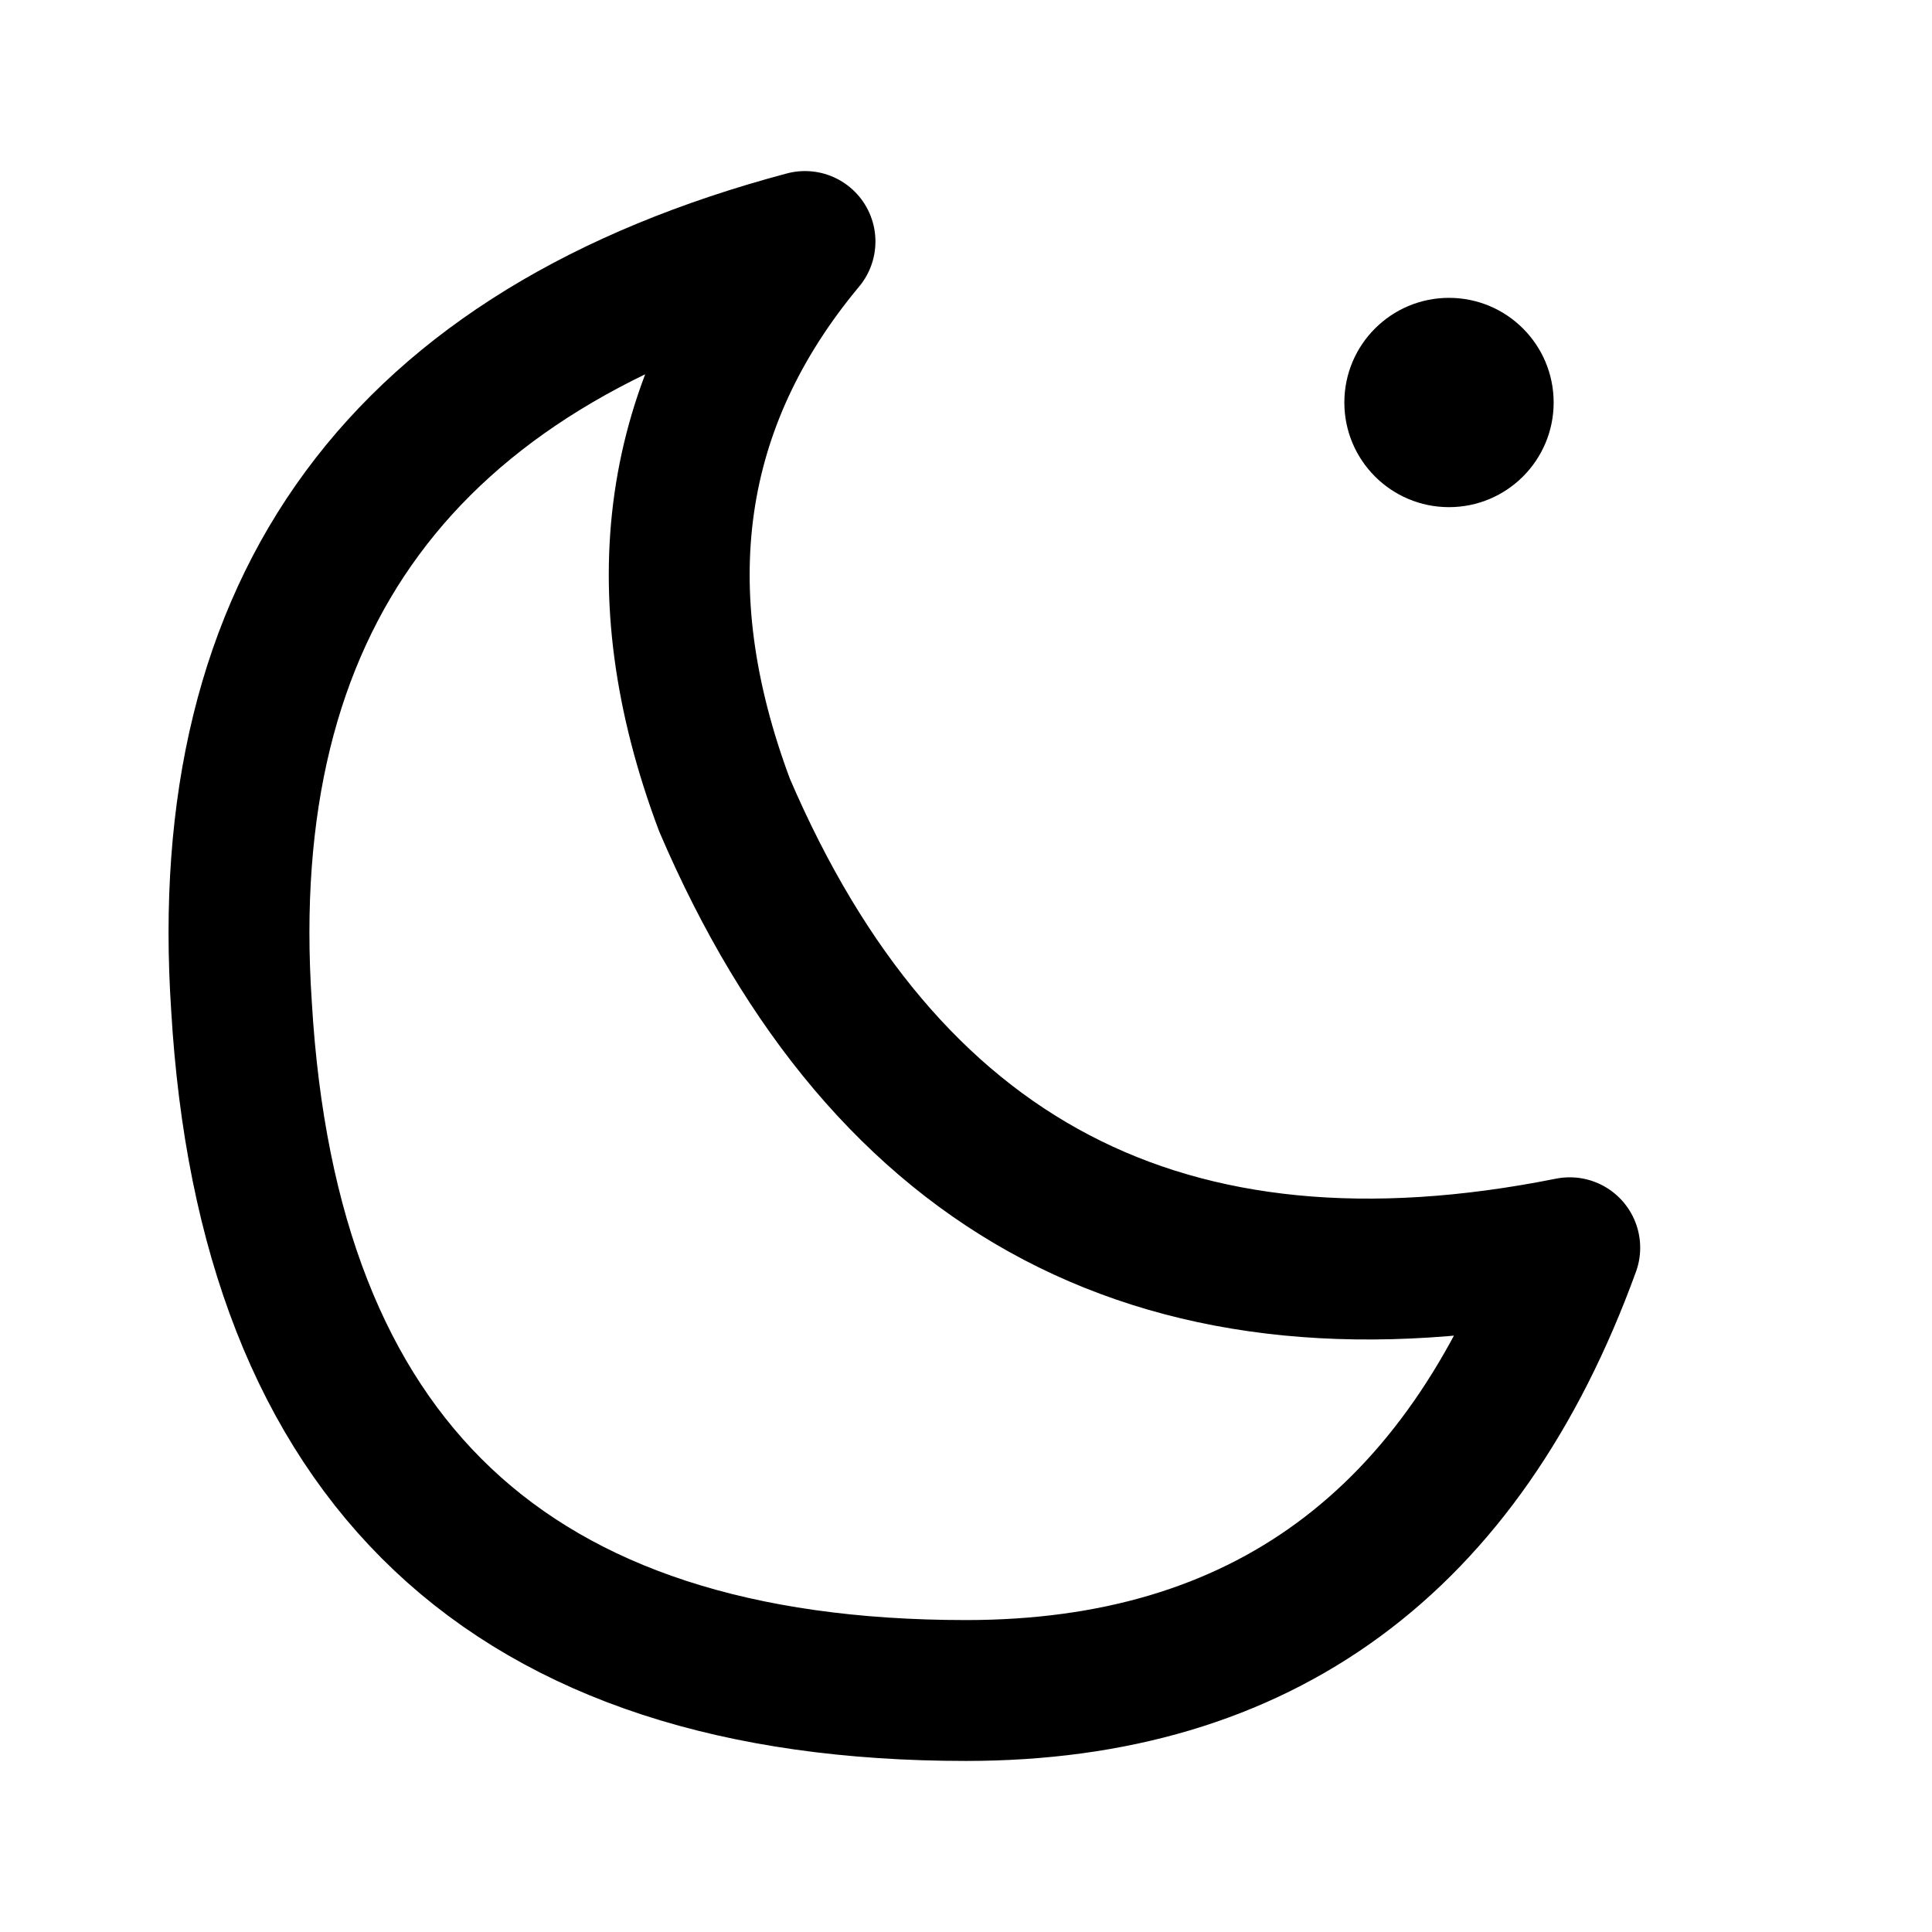
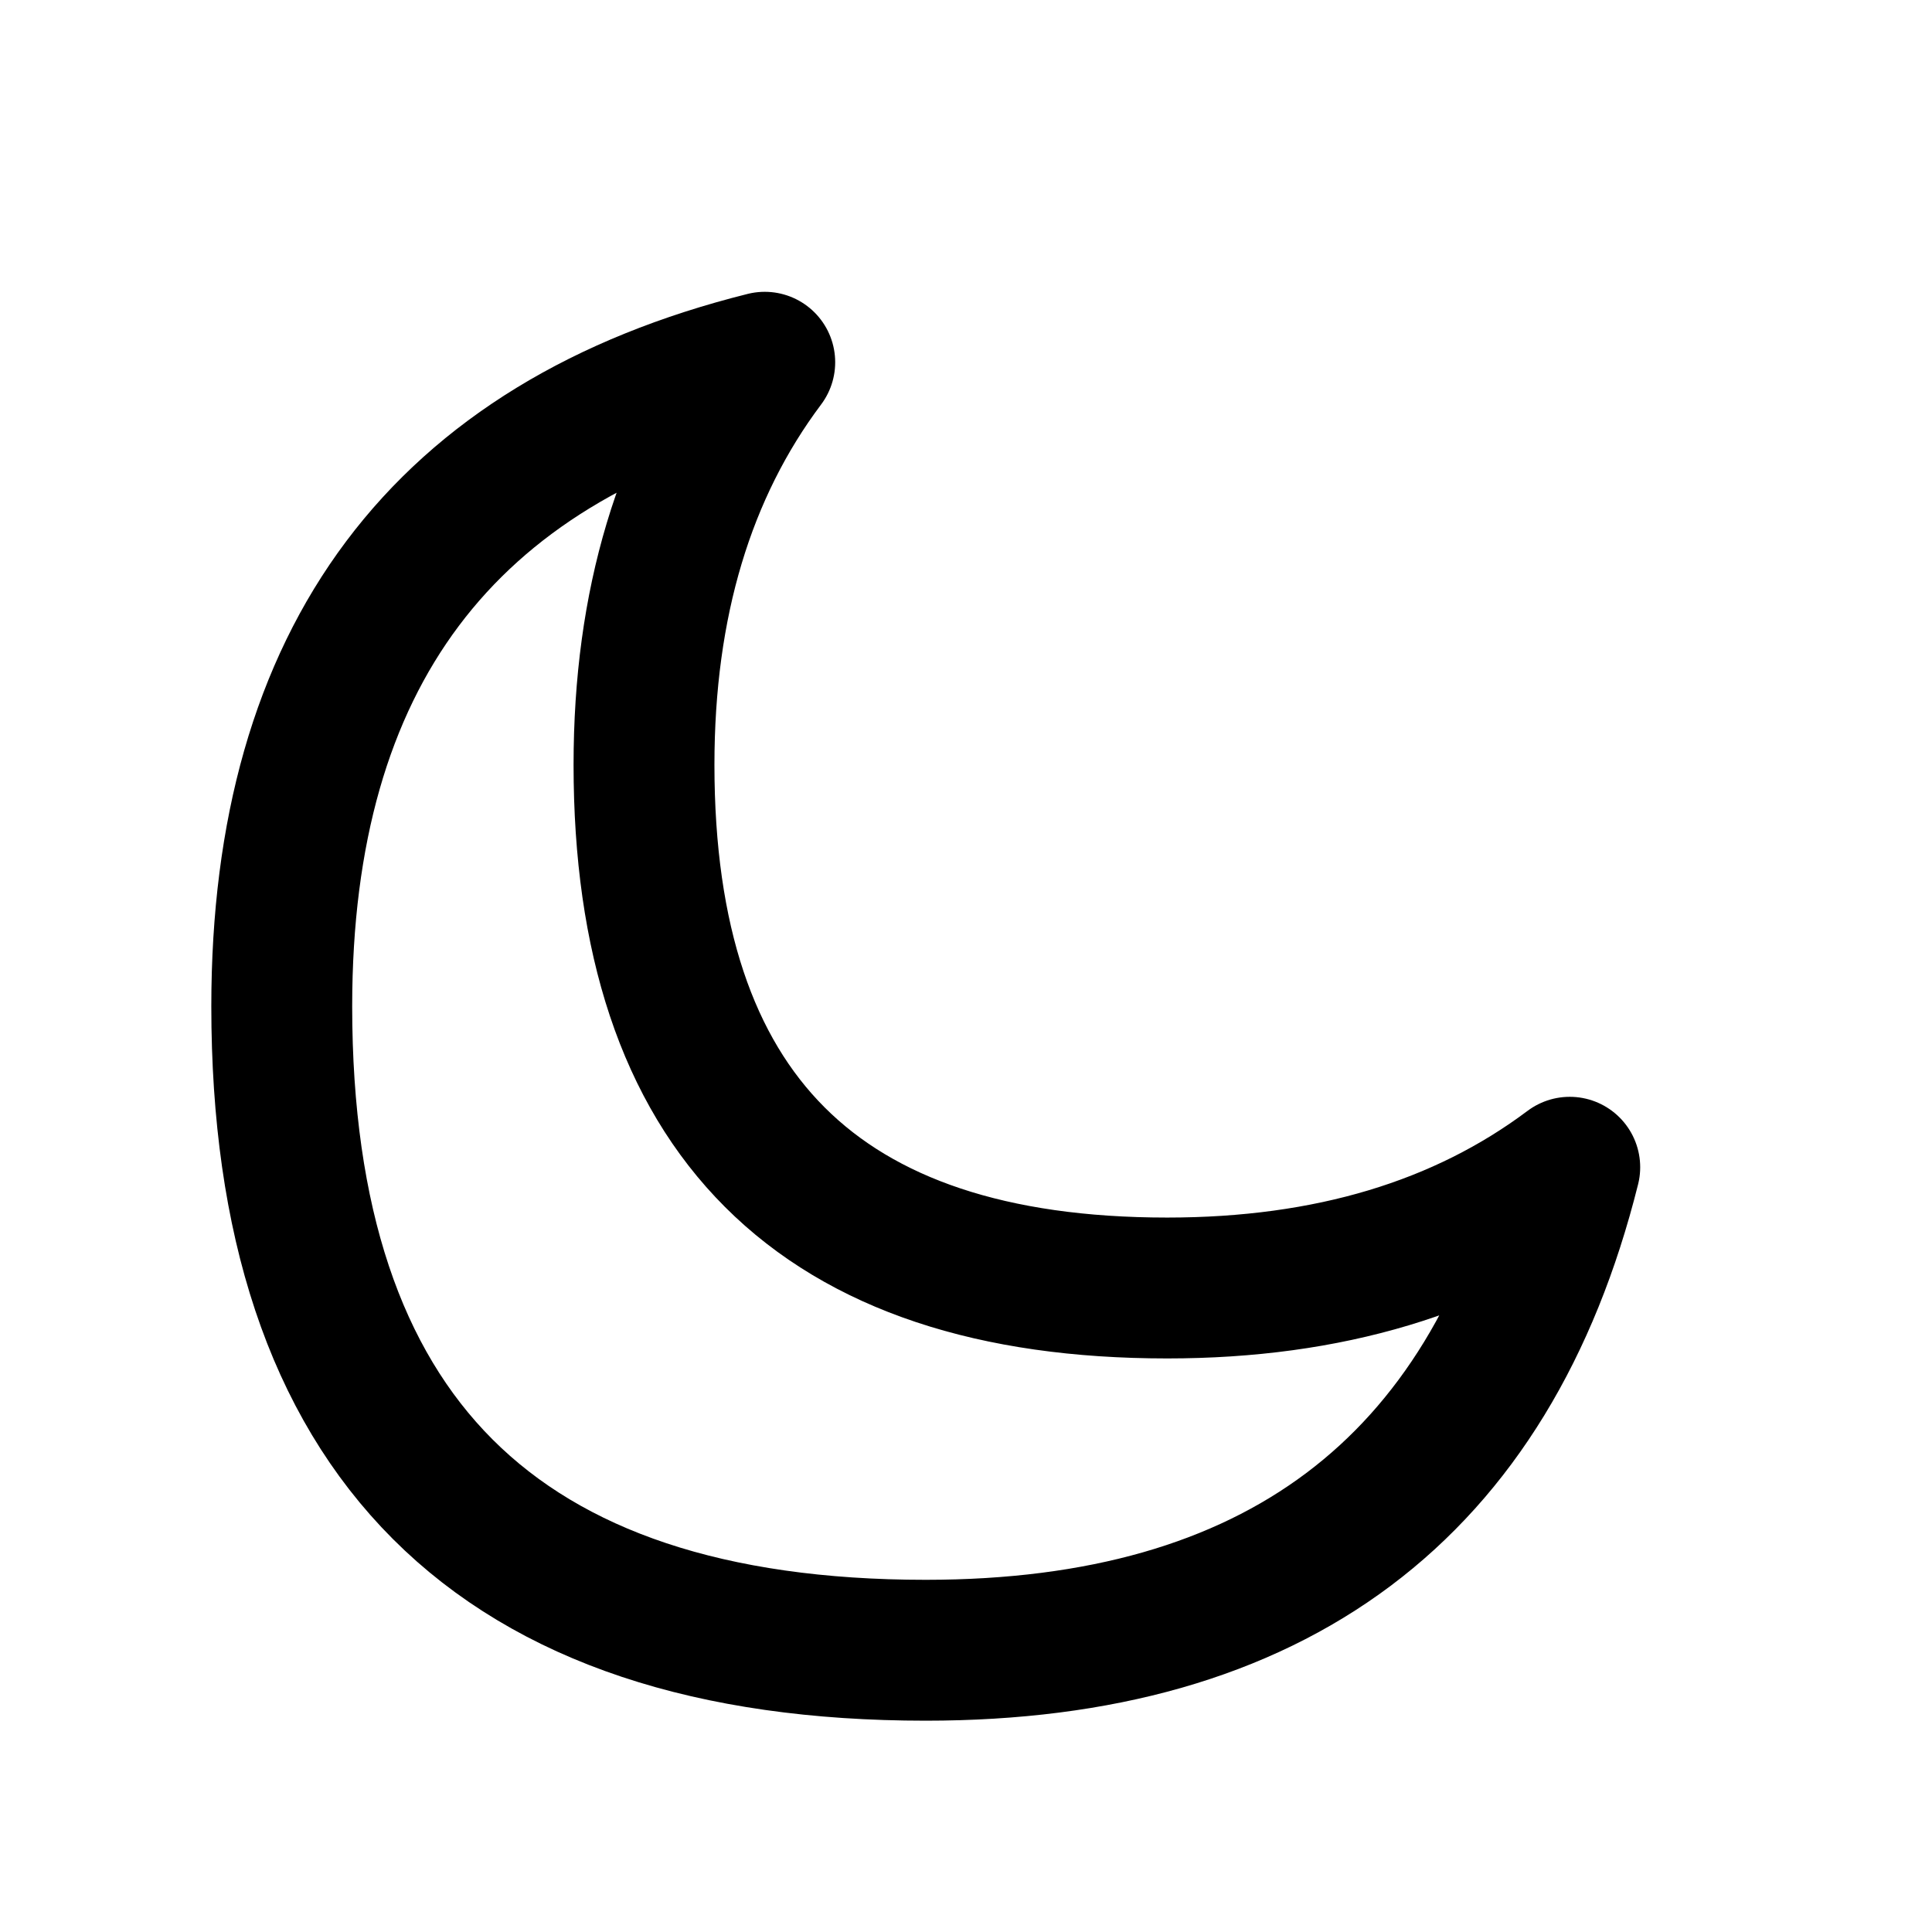
<svg xmlns="http://www.w3.org/2000/svg" viewBox="0 0 24 24" fill="none" stroke="currentColor" stroke-width="1.75" stroke-linecap="round" stroke-linejoin="round">
-   <path d="M19.5 15.5Q12 17 9 10Q7.5 6 10 3Q2.5 5 3 12.5Q3.5 21 12 21Q17.5 21 19.5 15.5Z" />
-   <circle cx="18" cy="5" r="1.3" fill="currentColor" stroke="none" />
+   <path d="M19.5 14.5Q17.5 16 14.5 16Q8 16 8 9.5Q8 6.5 9.5 4.5Q3.5 6 3.5 12.5Q3.5 20.5 11.5 20.5Q18 20.5 19.5 14.5Z" />
</svg>
